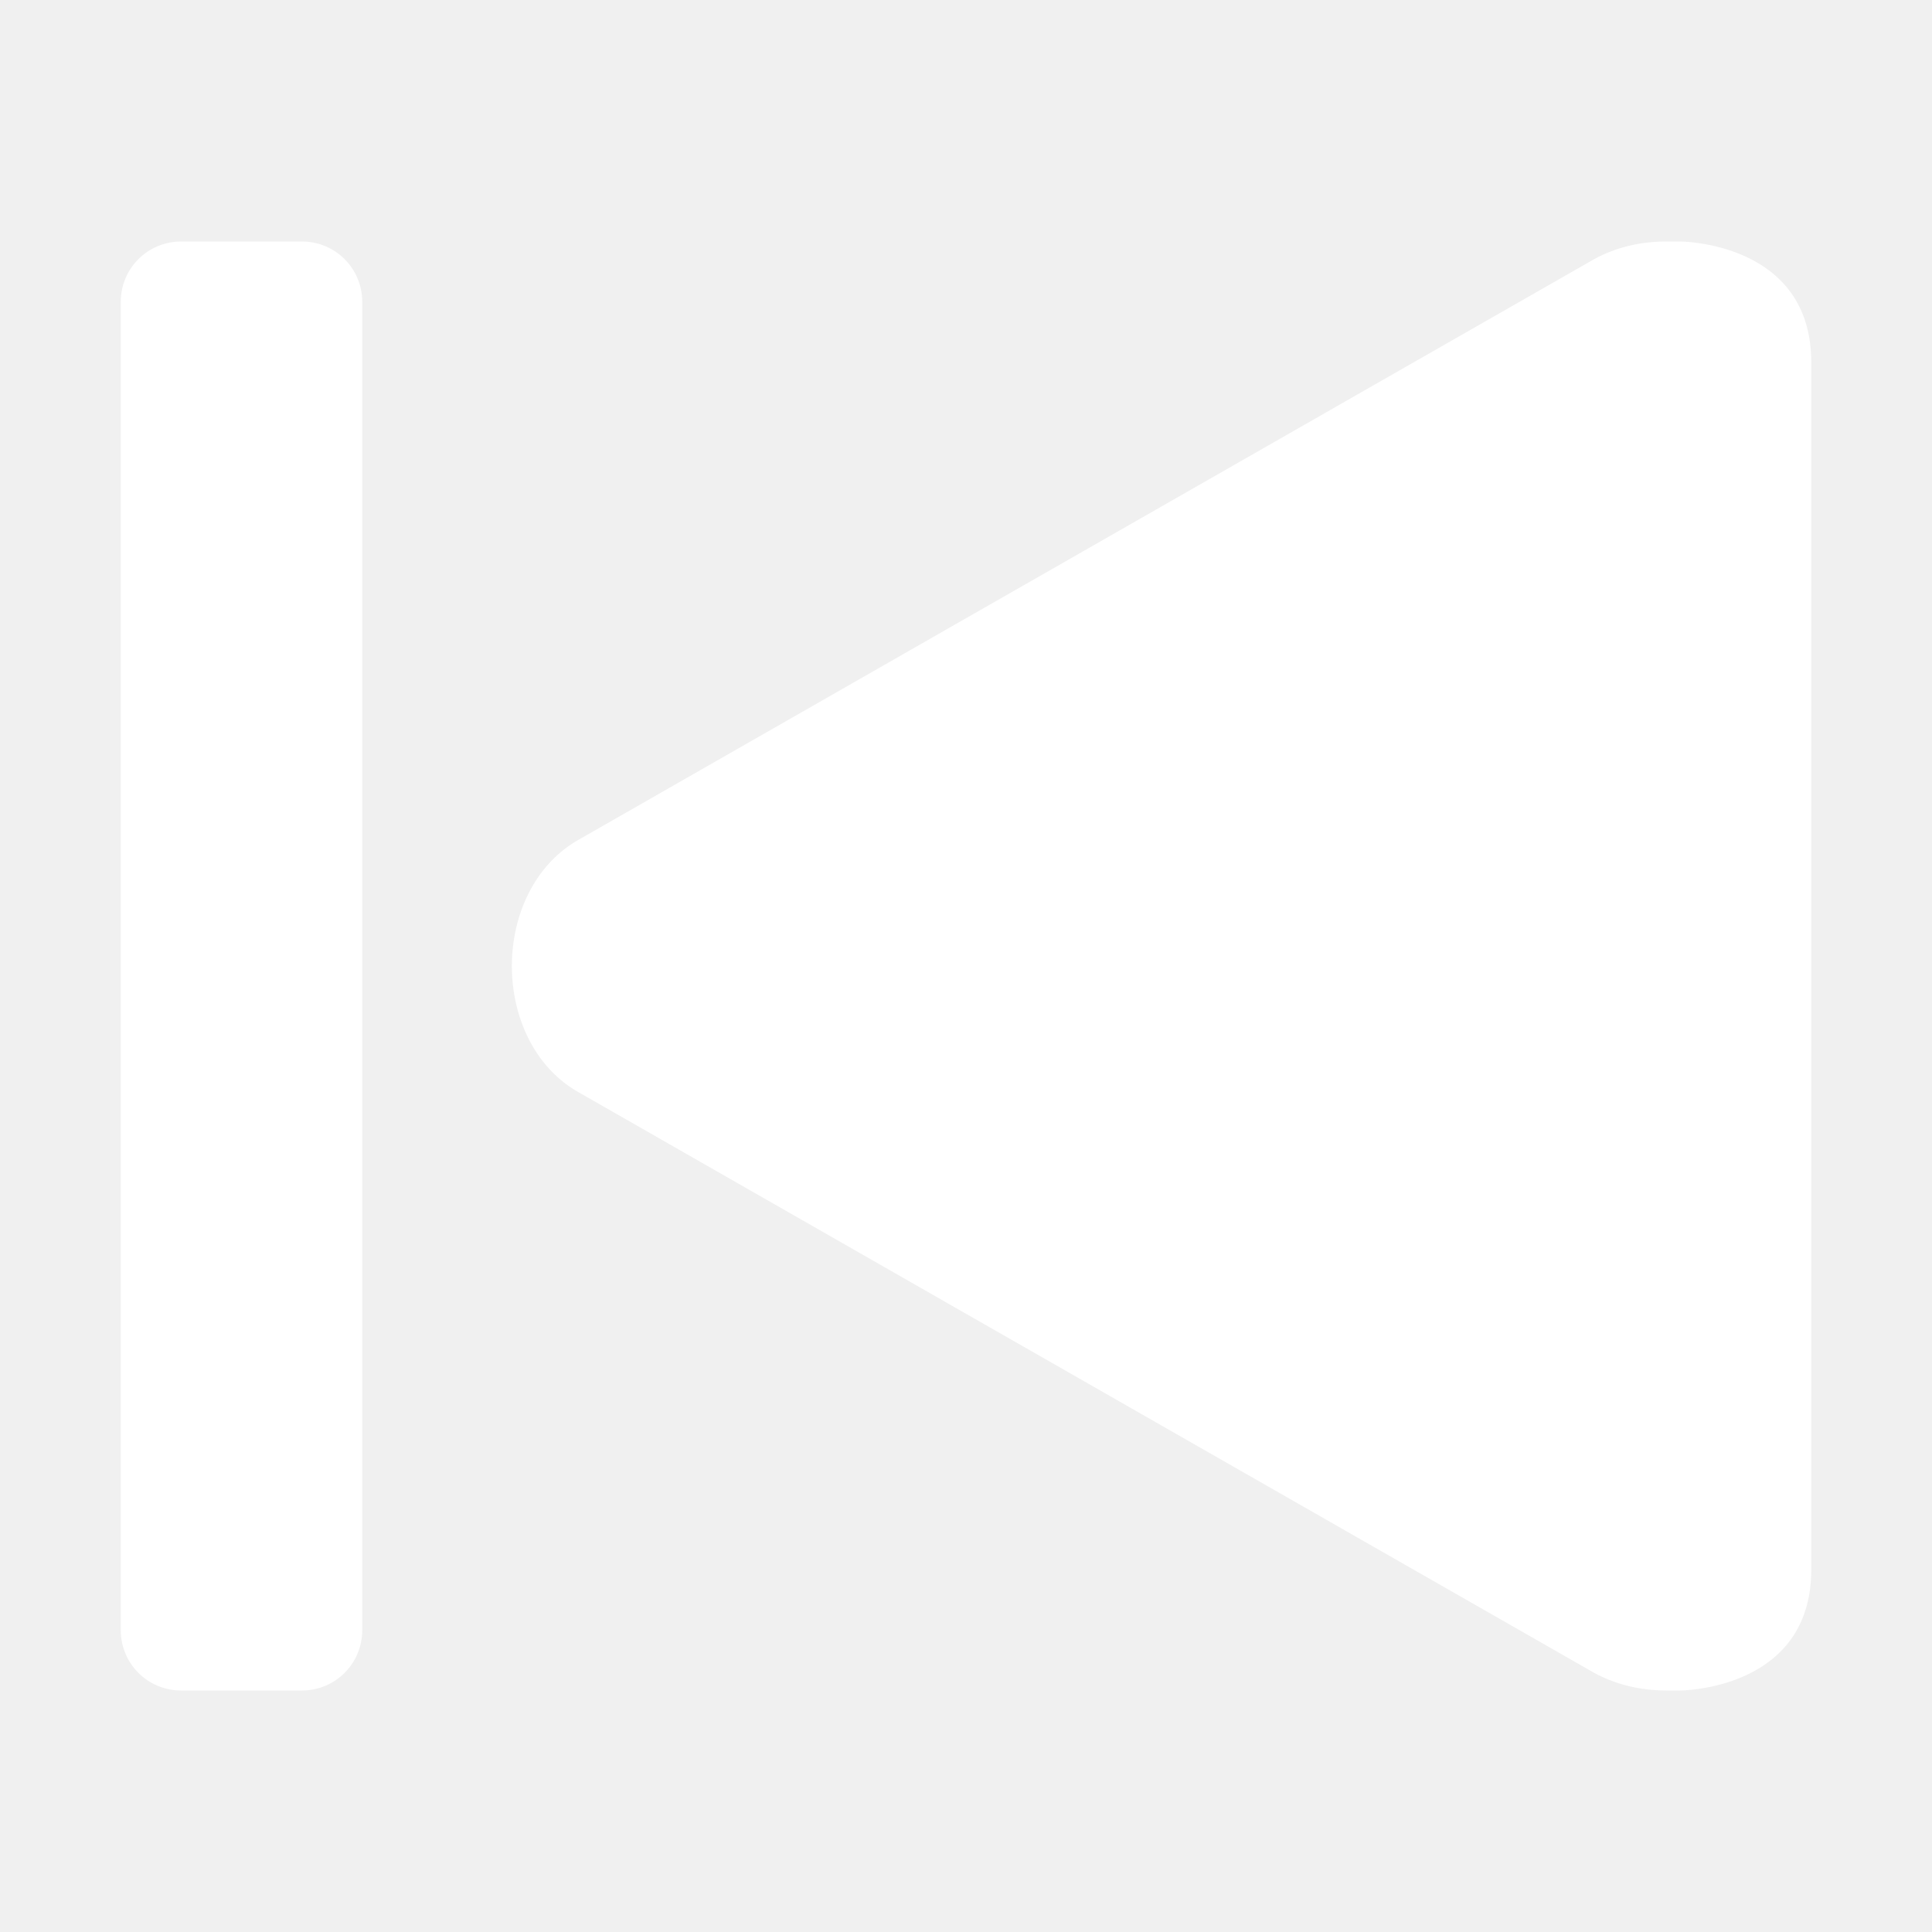
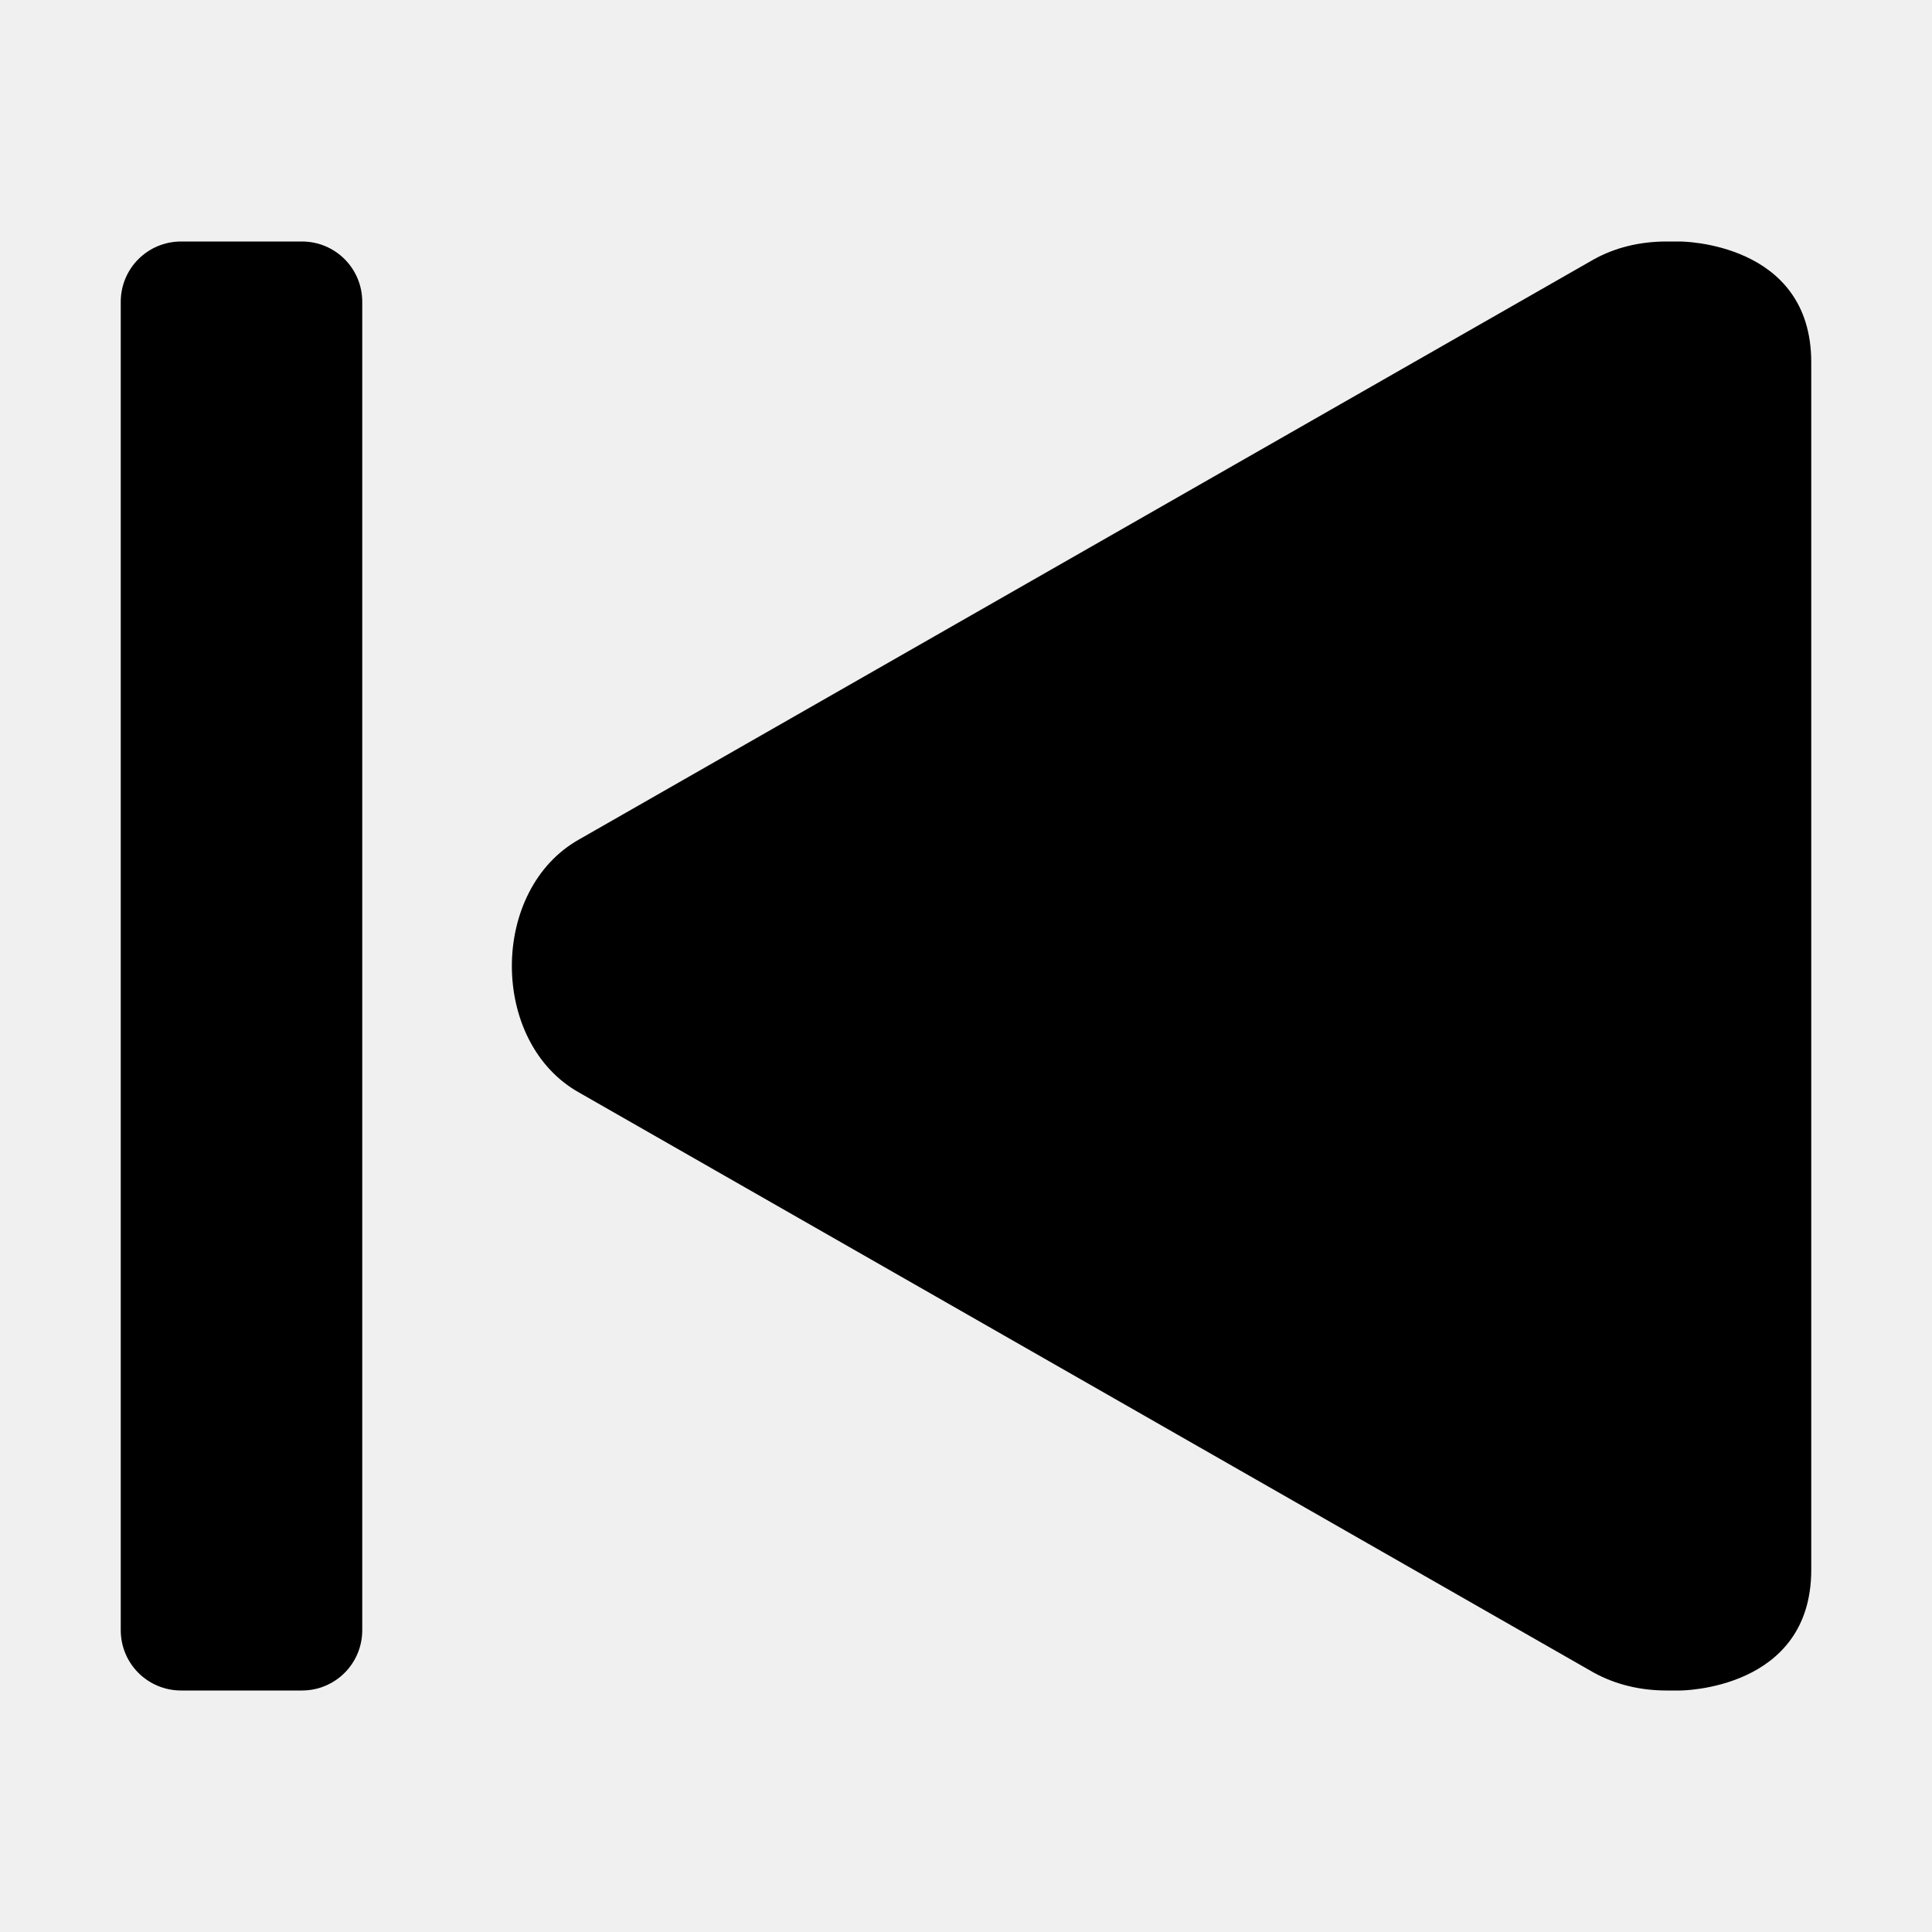
<svg xmlns="http://www.w3.org/2000/svg" height="16px" viewBox="0 0 16 16" width="16px">
-   <g fill="#ffffff">
+   <g fill="currentColor">
    <path d="m 15 3 v 10 c 0 1 -1.086 1 -1.086 1 h -0.113 c -0.211 0 -0.418 -0.047 -0.602 -0.148 l -8.398 -4.801 c -0.375 -0.207 -0.562 -0.629 -0.562 -1.051 s 0.188 -0.844 0.562 -1.051 l 8.398 -4.801 c 0.184 -0.102 0.391 -0.148 0.602 -0.148 h 0.113 s 1.086 0 1.086 1 z m 0 0" />
    <path d="m 1.5 2 h 1 c 0.277 0 0.5 0.223 0.5 0.5 v 11 c 0 0.277 -0.223 0.5 -0.5 0.5 h -1 c -0.277 0 -0.5 -0.223 -0.5 -0.5 v -11 c 0 -0.277 0.223 -0.5 0.5 -0.5 z m 0 0" />
  </g>
</svg>
